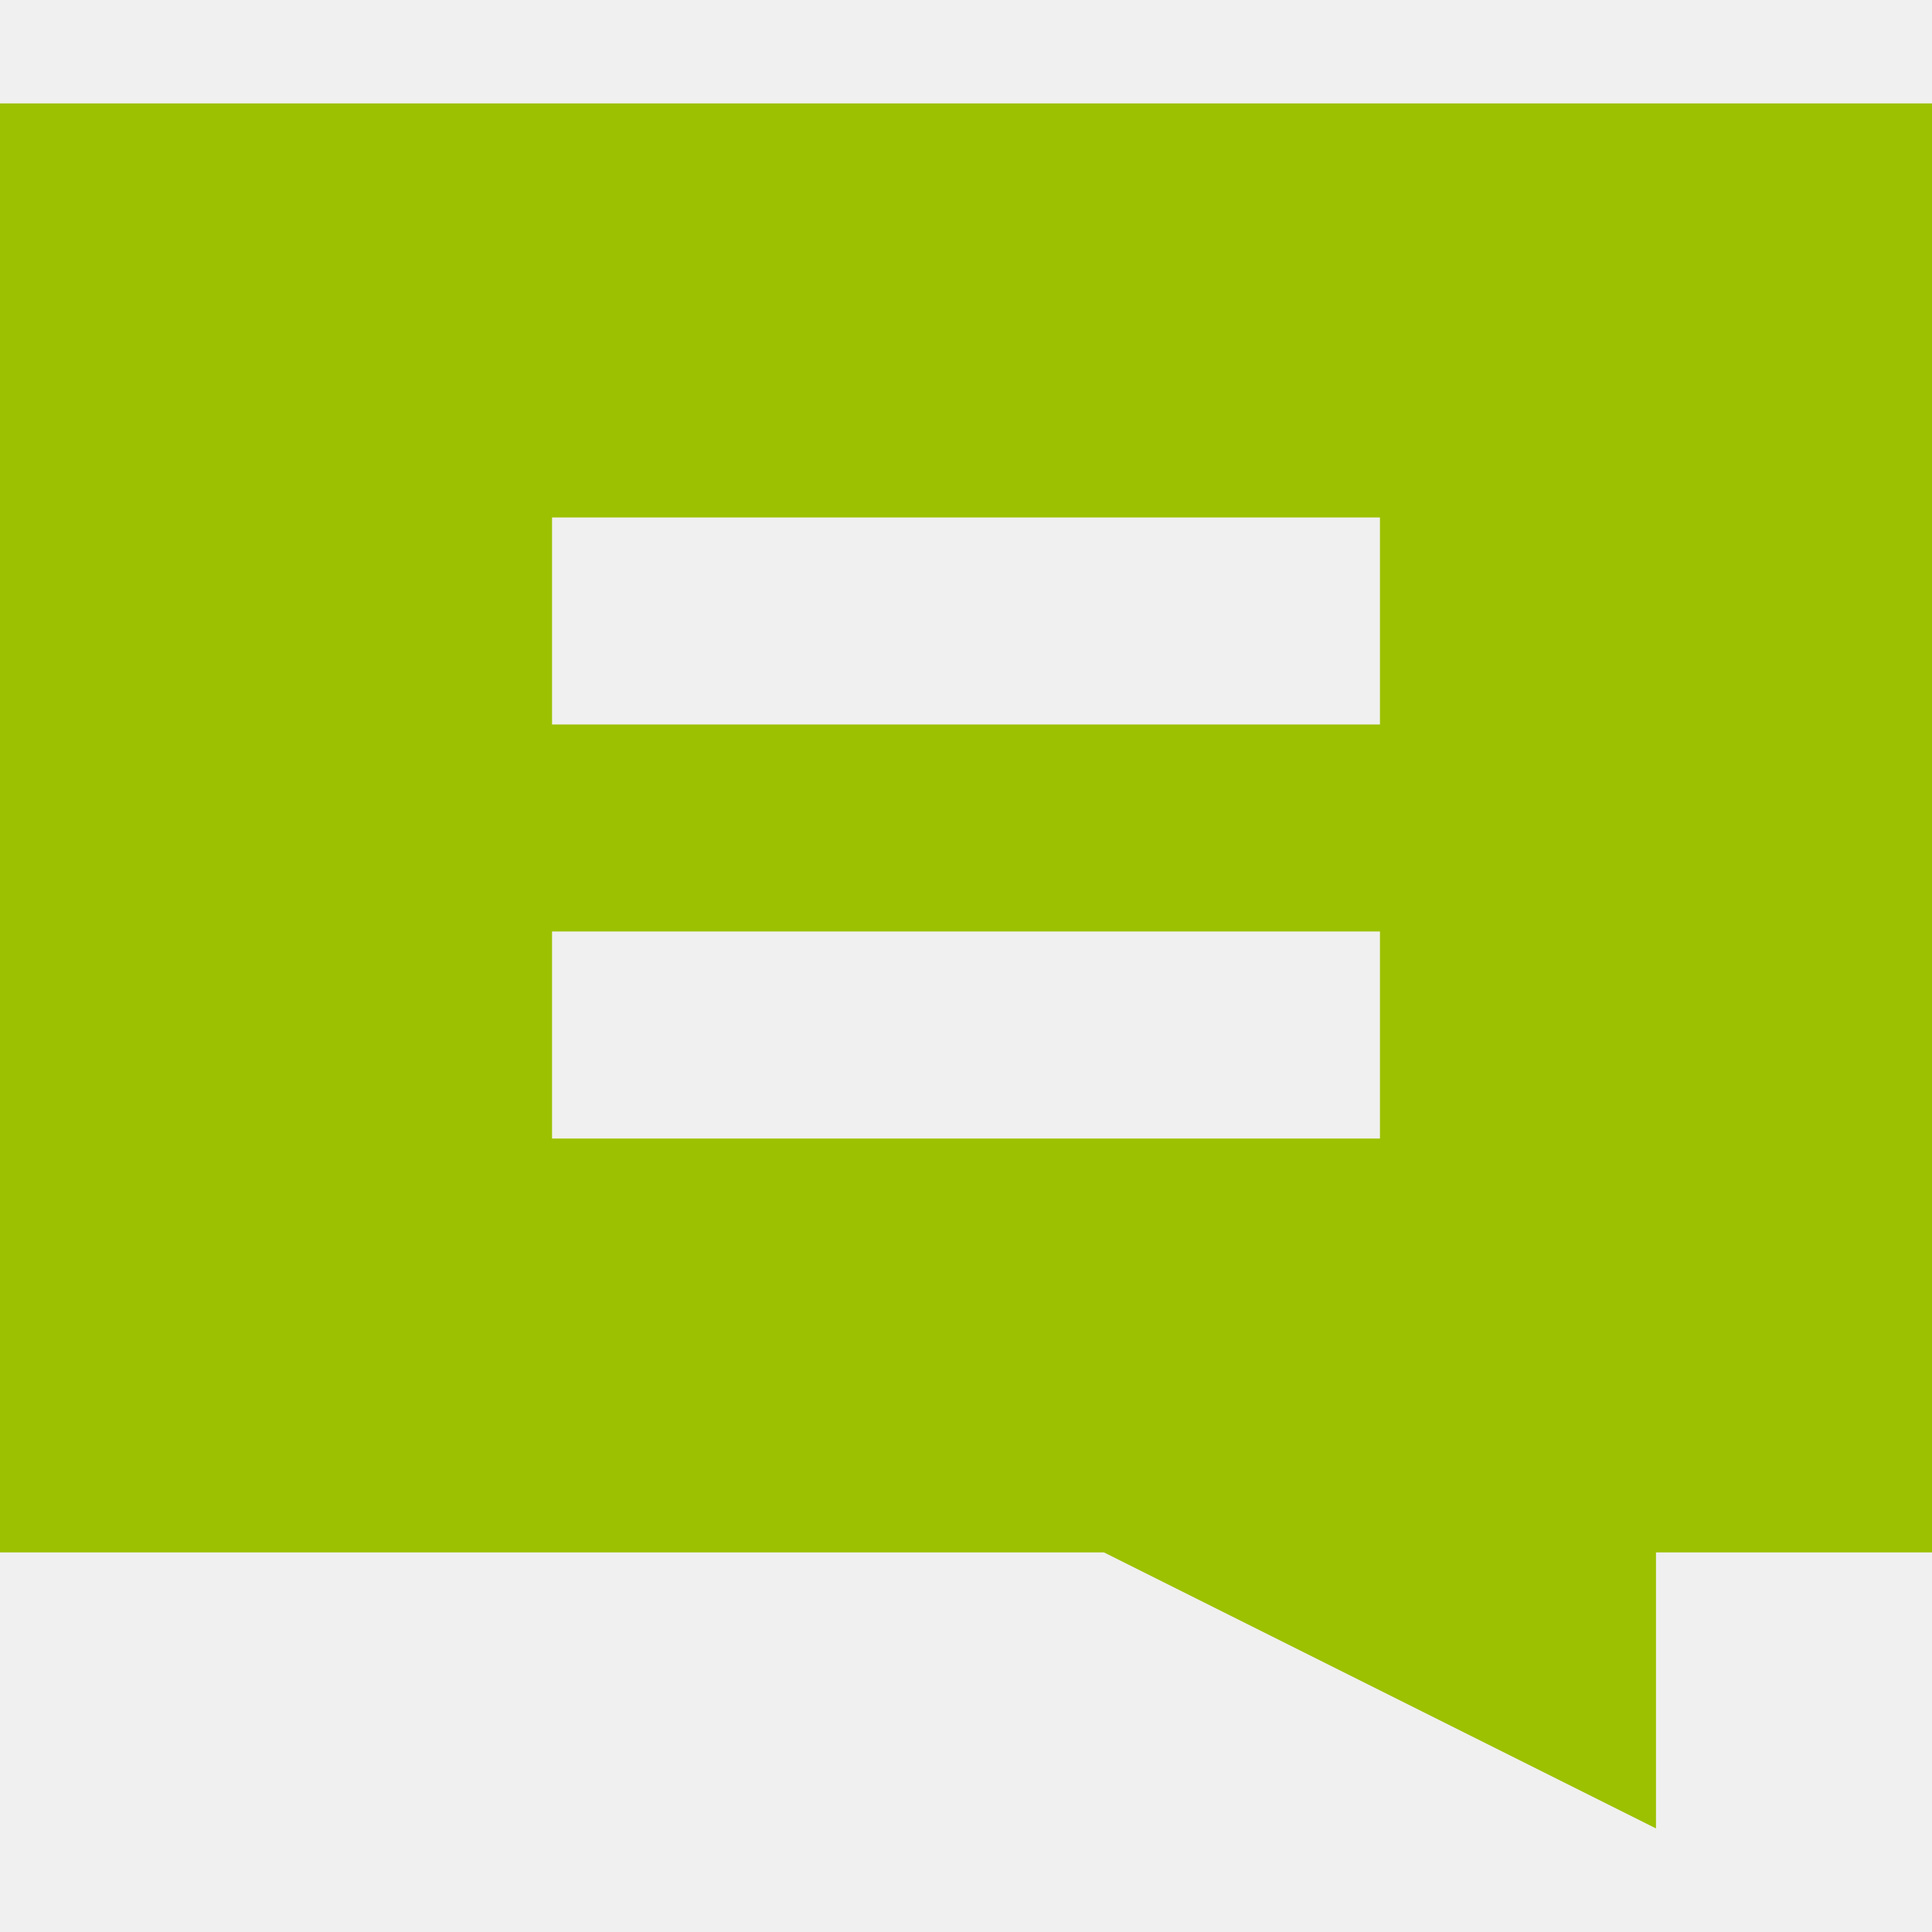
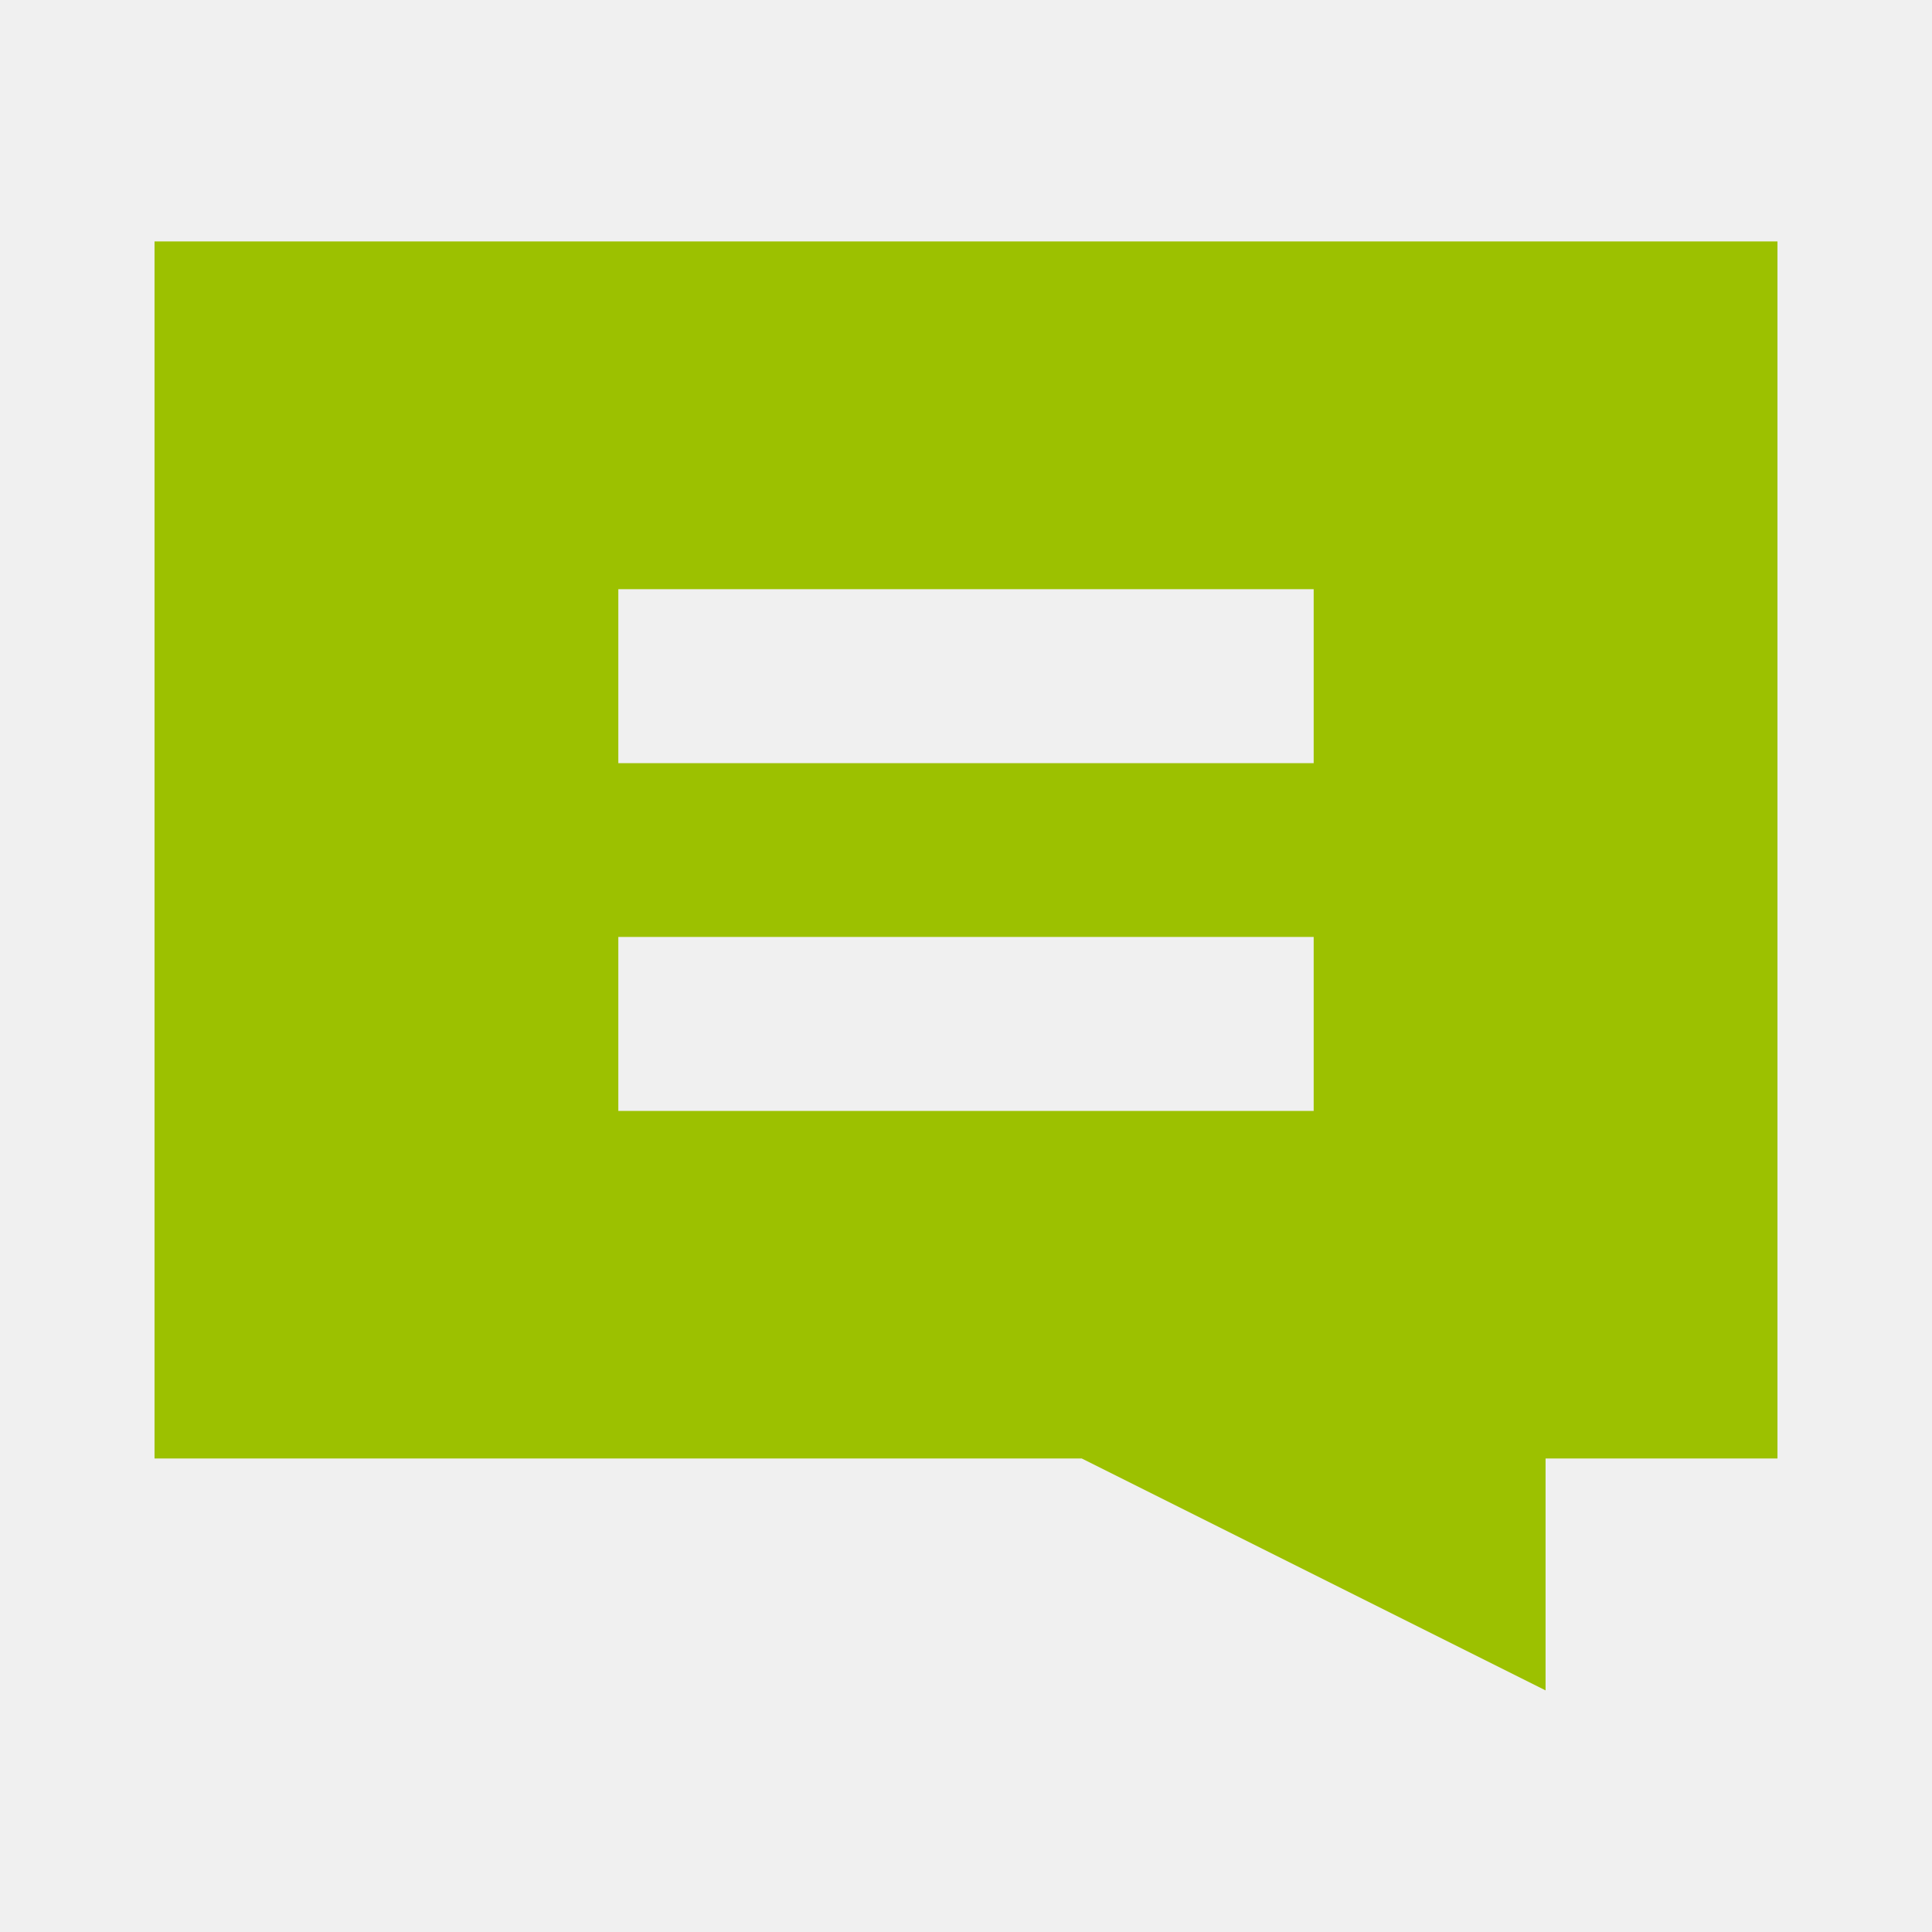
<svg xmlns="http://www.w3.org/2000/svg" version="1.1" id="Ebene_1" x="0px" y="0px" viewBox="0 0 1133.9 1133.9" enable-background="new 0 0 1133.9 1133.9" xml:space="preserve">
  <rect x="170.1" y="170.1" display="none" fill="#F6F6F6" width="793.7" height="793.7" />
  <g display="none">
    <g display="inline">
      <rect x="170.1" y="170.1" fill="#EDEDED" width="113.4" height="595.3" />
      <rect x="283.5" y="170.1" fill="#EDEDED" width="113.4" height="595.3" />
      <rect x="396.9" y="170.1" fill="#EDEDED" width="113.4" height="595.3" />
      <rect x="510.2" y="170.1" fill="#EDEDED" width="113.4" height="595.3" />
      <rect x="623.6" y="170.1" fill="#EDEDED" width="113.4" height="595.3" />
      <rect x="737" y="170.1" fill="#EDEDED" width="113.4" height="595.3" />
      <polygon fill="#EDEDED" points="850.4,878.7 850.4,765.4 623.6,765.4   " />
      <rect x="850.4" y="170.1" fill="#EDEDED" width="113.4" height="595.3" />
    </g>
    <g display="inline">
      <rect x="170.1" y="170.1" fill="#EDEDED" width="793.7" height="85" />
      <rect x="170.1" y="255.1" fill="#EDEDED" width="793.7" height="85" />
      <rect x="170.1" y="340.2" fill="#EDEDED" width="793.7" height="85" />
      <rect x="170.1" y="425.2" fill="#EDEDED" width="793.7" height="85" />
      <rect x="170.1" y="510.2" fill="#EDEDED" width="793.7" height="85" />
      <rect x="170.1" y="595.3" fill="#EDEDED" width="793.7" height="85" />
      <rect x="170.1" y="680.3" fill="#EDEDED" width="793.7" height="85" />
    </g>
    <g display="inline">
      <rect x="396.9" y="340.2" fill="#FFFFFF" width="340.2" height="85" />
      <rect x="396.9" y="510.2" fill="#FFFFFF" width="340.2" height="85" />
    </g>
  </g>
-   <path fill="#9CC100" d="M1133.9,60.7H0l0,850.4l647.9,0l324,162v-162h162L1133.9,60.7z M809.9,668.2H324V546.7h485.9V668.2z   M809.9,425.2H324V303.7h485.9V425.2z" />
+   <path fill="#9CC100" d="M1043.2,141.7H90.7V856h544.2l272.2,136.1V856h136.1V141.7z M771,652H362.9V549.9H771V652z M771,447.9H362.9  V345.8H771V447.9z" />
</svg>
